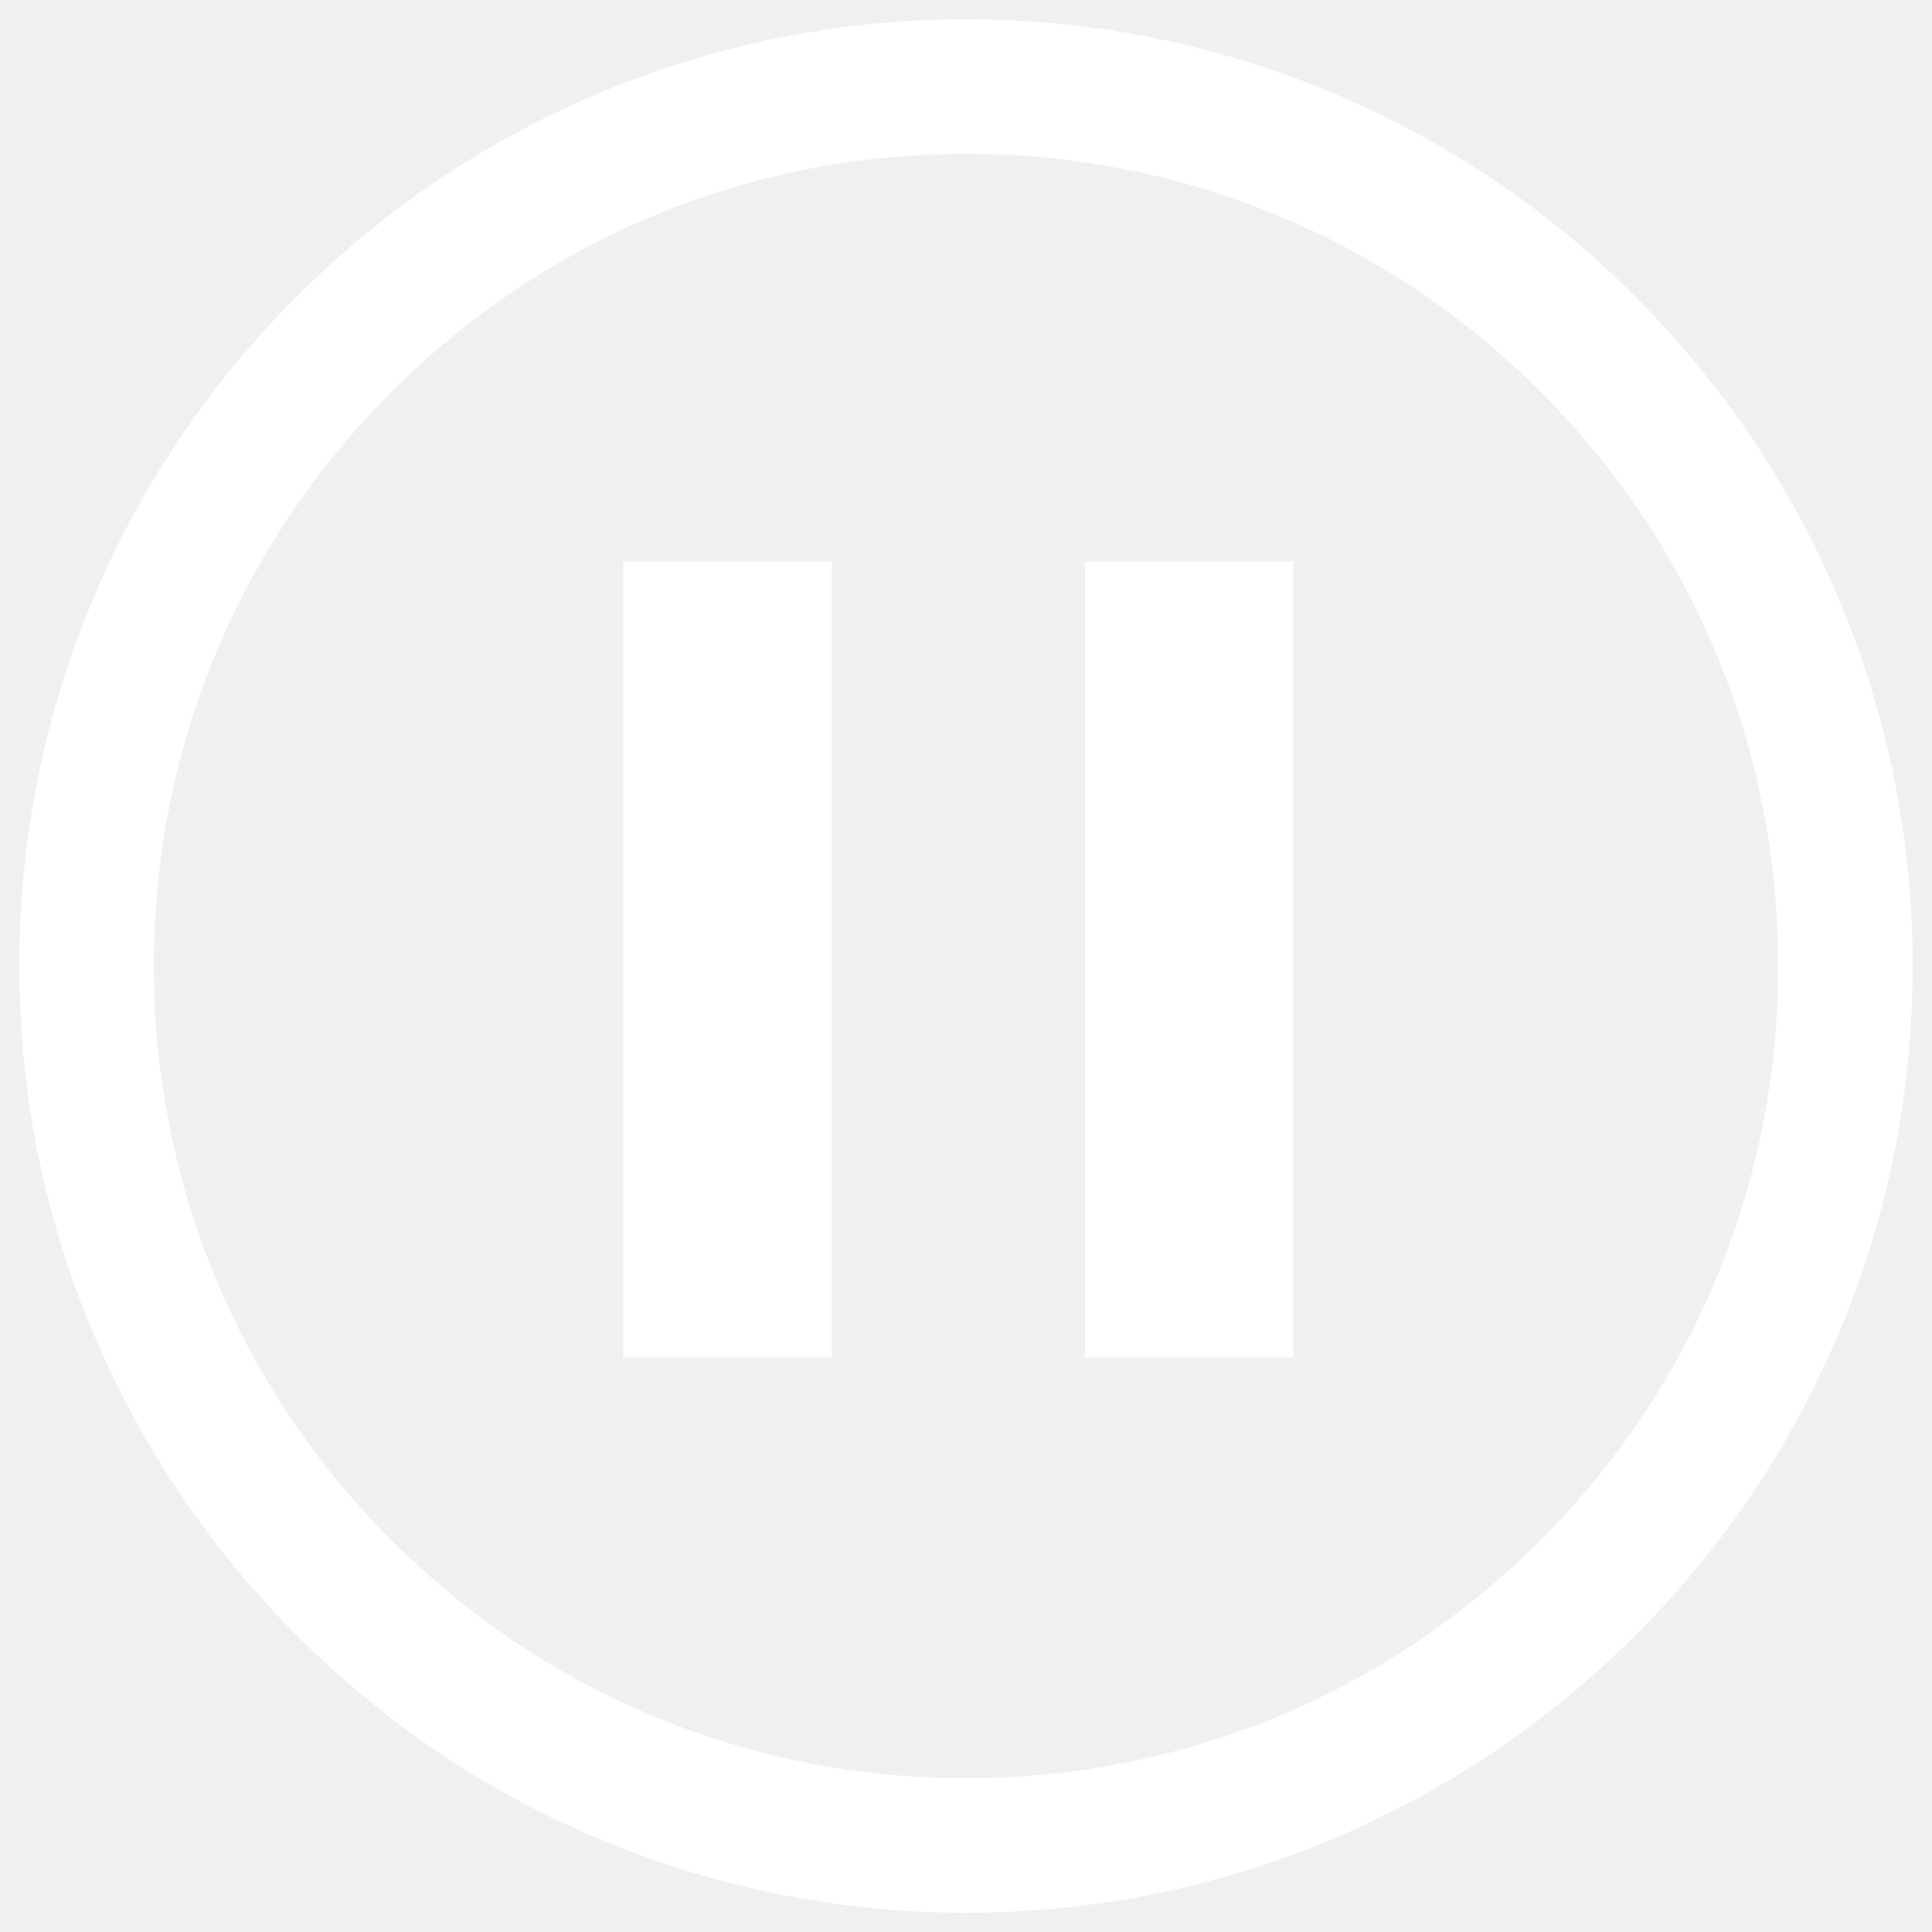
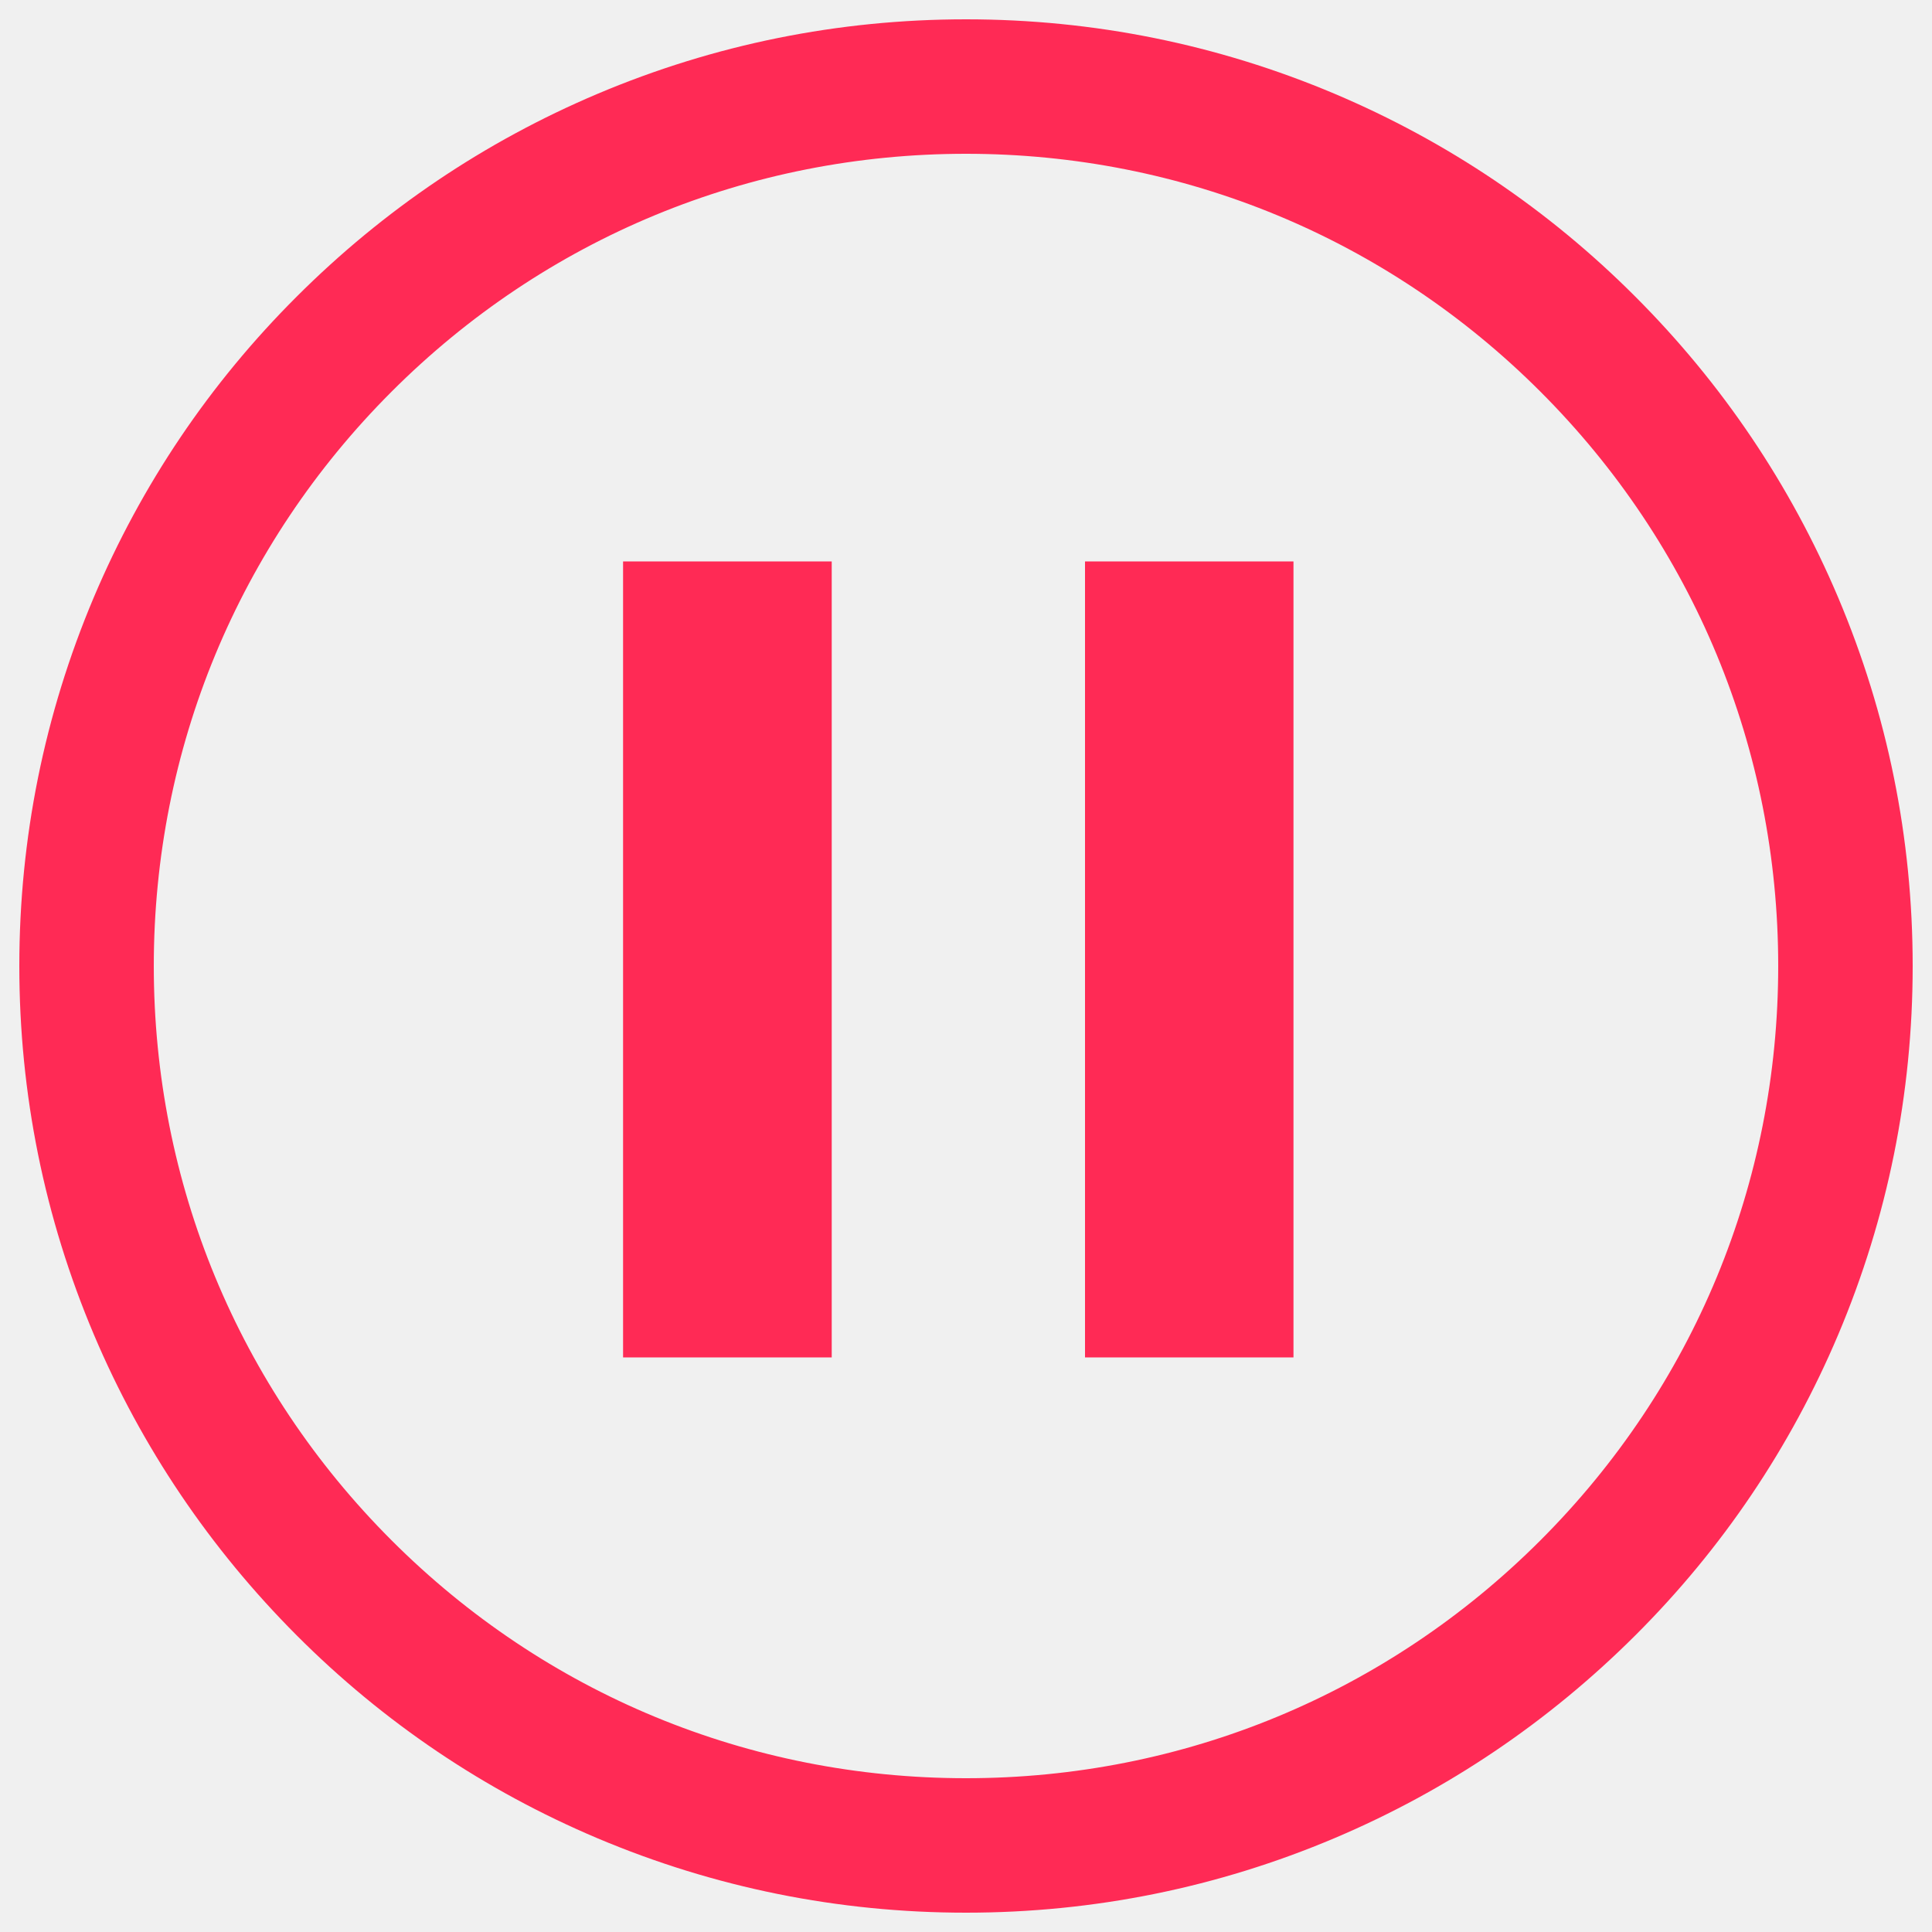
<svg xmlns="http://www.w3.org/2000/svg" version="1.1" x="0px" y="0px" viewBox="0 0 1000 1000" enable-background="new 0 0 1000 1000" xml:space="preserve">
  <g>
-     <path fill="#FFFFFF" d="M500,990c-66.1,0-130.3-13-190.7-38.5c-58.4-24.7-110.8-60-155.7-105s-80.3-97.4-105-155.7C23,630.3,10,566.1,10,500c0-66.1,13-130.3,38.5-190.7c24.7-58.4,60-110.8,105-155.7c45-45,97.4-80.3,155.7-105C369.7,23,433.9,10,500,10c66.1,0,130.3,13,190.7,38.5c58.4,24.7,110.8,60,155.7,105c45,45,80.3,97.4,105,155.7C977,369.7,990,433.9,990,500c0,66.1-13,130.3-38.5,190.7c-24.7,58.4-60,110.8-105,155.7s-97.4,80.3-155.7,105C630.3,977,566.1,990,500,990z M500,79.6c-112.3,0-217.9,43.7-297.3,123.1C123.3,282.1,79.6,387.7,79.6,500s43.7,217.9,123.1,297.3c79.4,79.4,185,123.1,297.3,123.1c112.3,0,217.9-43.7,297.3-123.1c79.4-79.4,123.1-185,123.1-297.3s-43.7-217.9-123.1-297.3C717.9,123.3,612.3,79.6,500,79.6z" />
-     <path fill="#FFFFFF" d="M322.5,290.6h108v412h-108V290.6z" />
-     <path fill="#FFFFFF" d="M561.6,290.6h107.9v412H561.6V290.6z" />
+     <path fill="#FF2A55" d="M500,990c-66.1,0-130.3-13-190.7-38.5c-58.4-24.7-110.8-60-155.7-105s-80.3-97.4-105-155.7C23,630.3,10,566.1,10,500c0-66.1,13-130.3,38.5-190.7c24.7-58.4,60-110.8,105-155.7c45-45,97.4-80.3,155.7-105C369.7,23,433.9,10,500,10c66.1,0,130.3,13,190.7,38.5c58.4,24.7,110.8,60,155.7,105c45,45,80.3,97.4,105,155.7C977,369.7,990,433.9,990,500c0,66.1-13,130.3-38.5,190.7c-24.7,58.4-60,110.8-105,155.7s-97.4,80.3-155.7,105C630.3,977,566.1,990,500,990z M500,79.6c-112.3,0-217.9,43.7-297.3,123.1C123.3,282.1,79.6,387.7,79.6,500s43.7,217.9,123.1,297.3c79.4,79.4,185,123.1,297.3,123.1c112.3,0,217.9-43.7,297.3-123.1c79.4-79.4,123.1-185,123.1-297.3s-43.7-217.9-123.1-297.3C717.9,123.3,612.3,79.6,500,79.6z" />
+     <path fill="#FF2A55" d="M322.5,290.6h108v412h-108V290.6z" />
+     <path fill="#FF2A55" d="M561.6,290.6h107.9v412H561.6V290.6z" />
  </g>
</svg>
